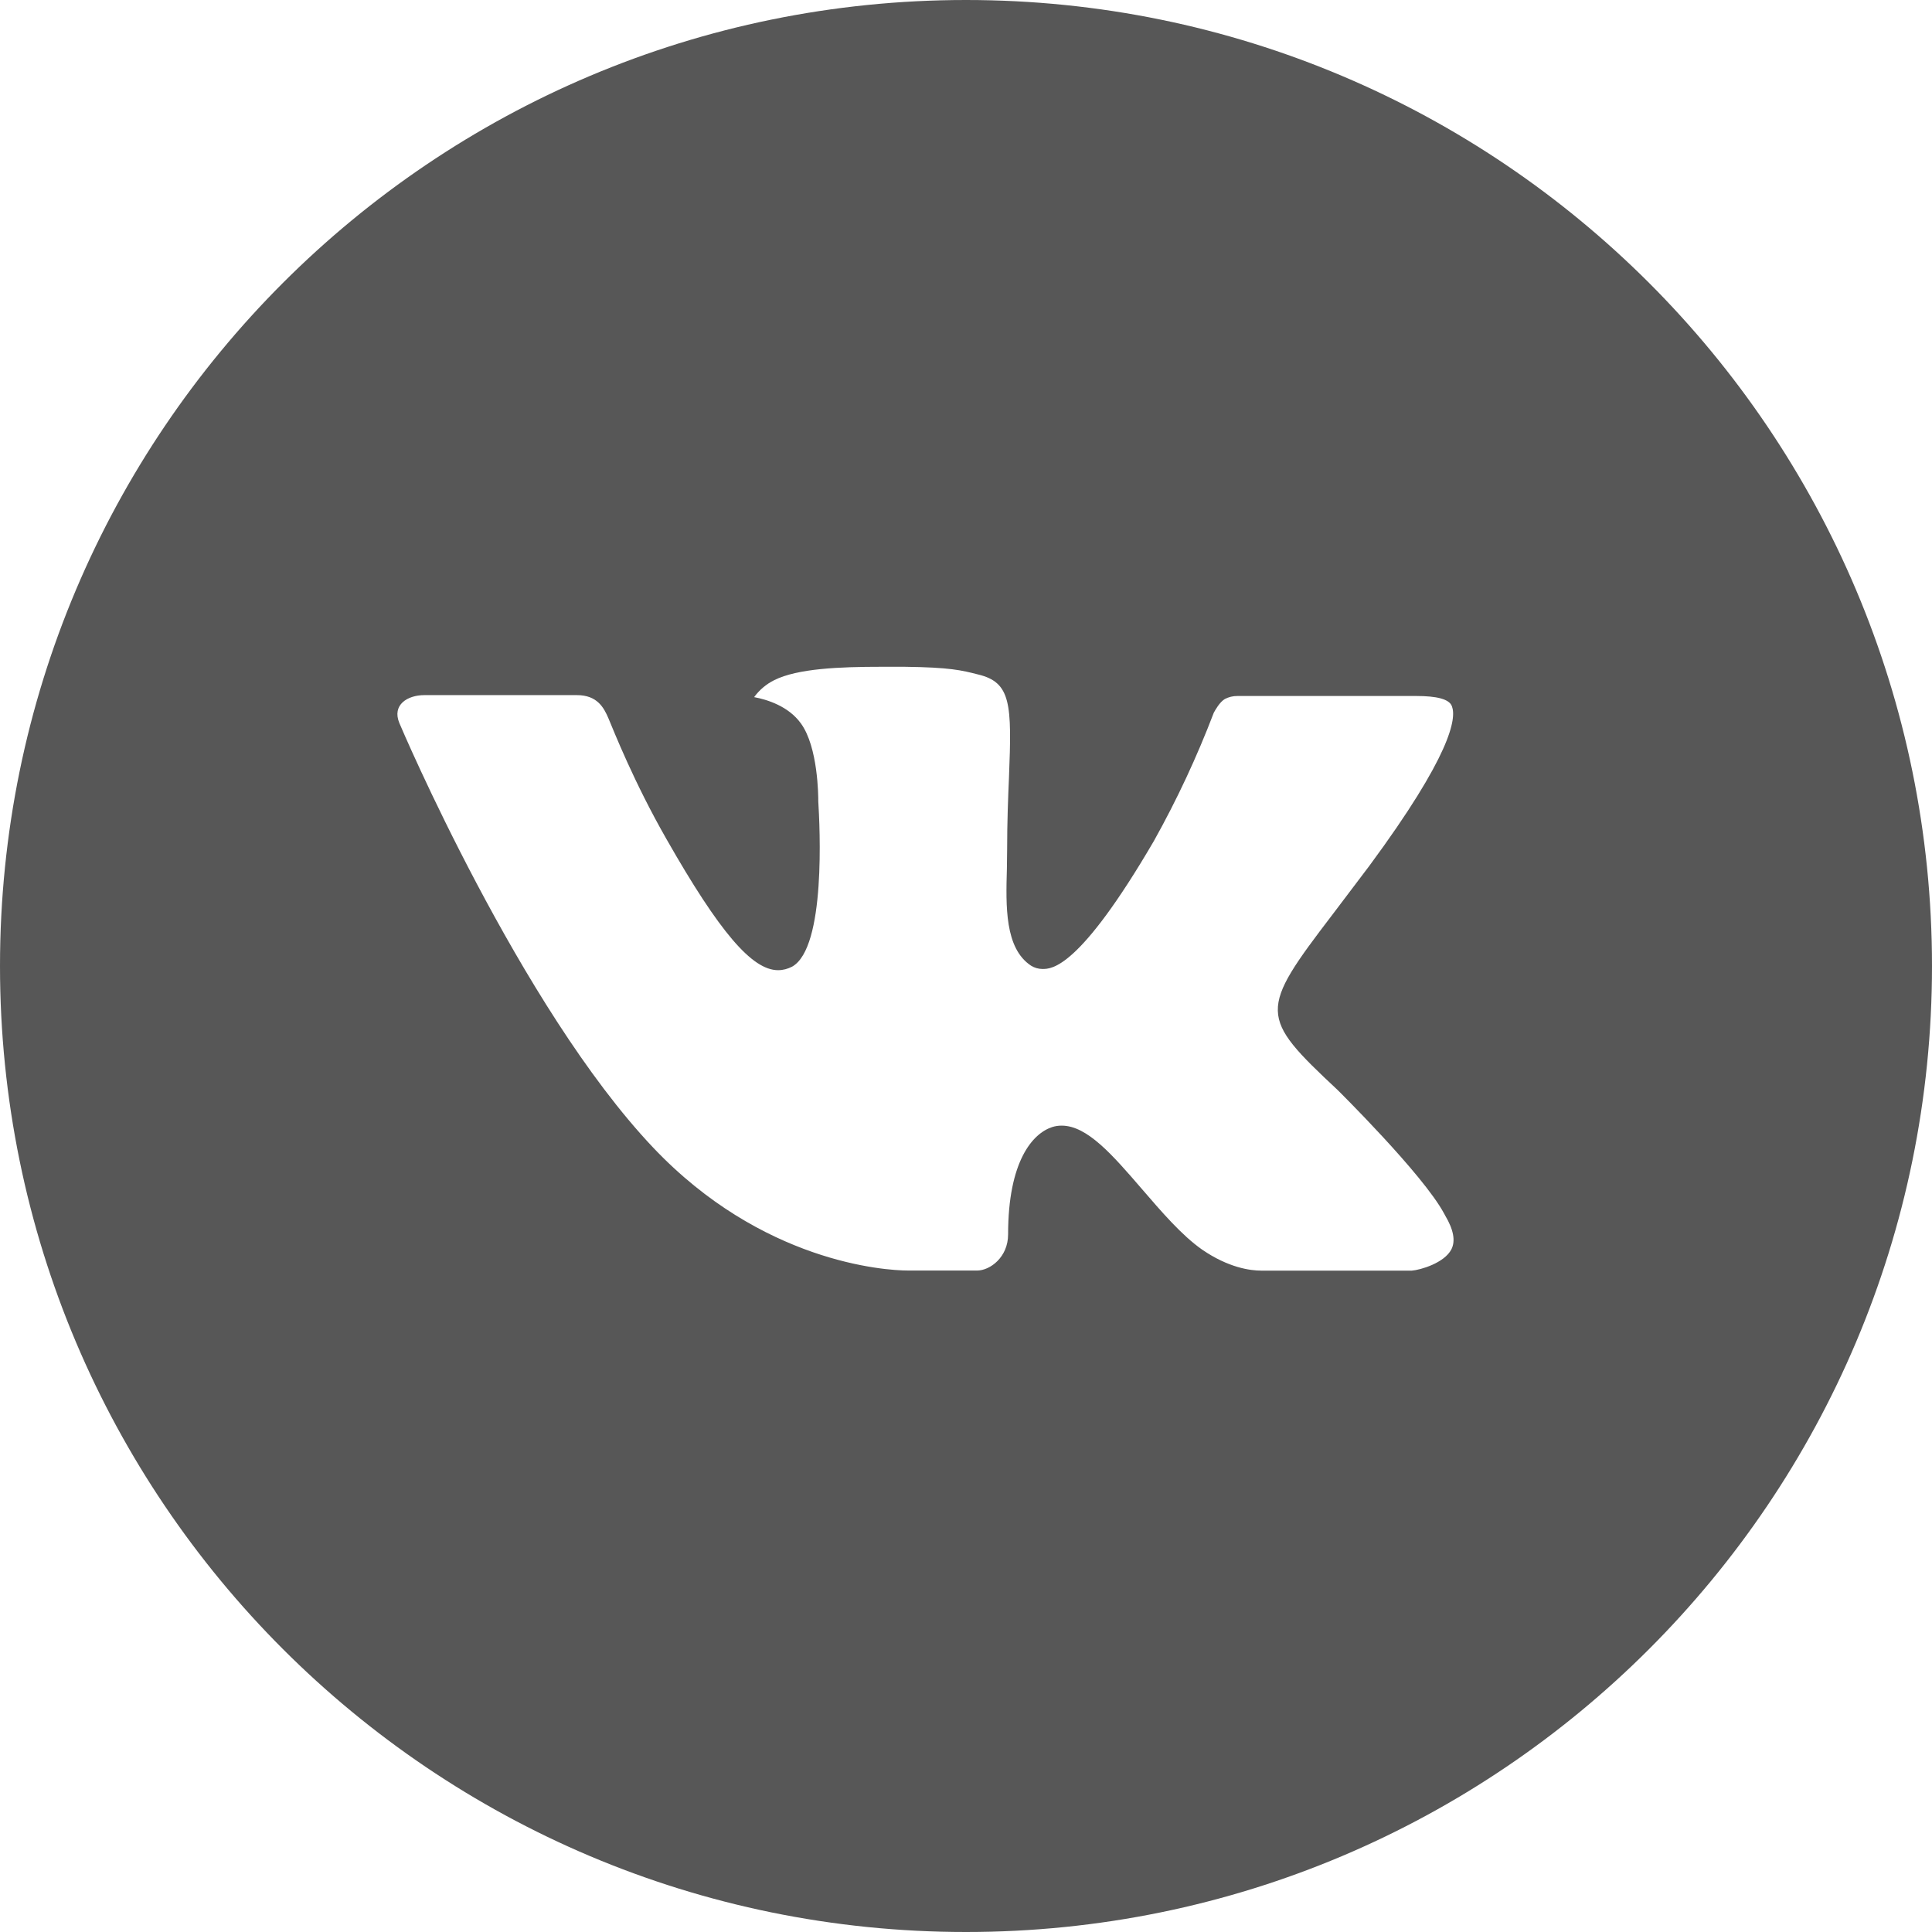
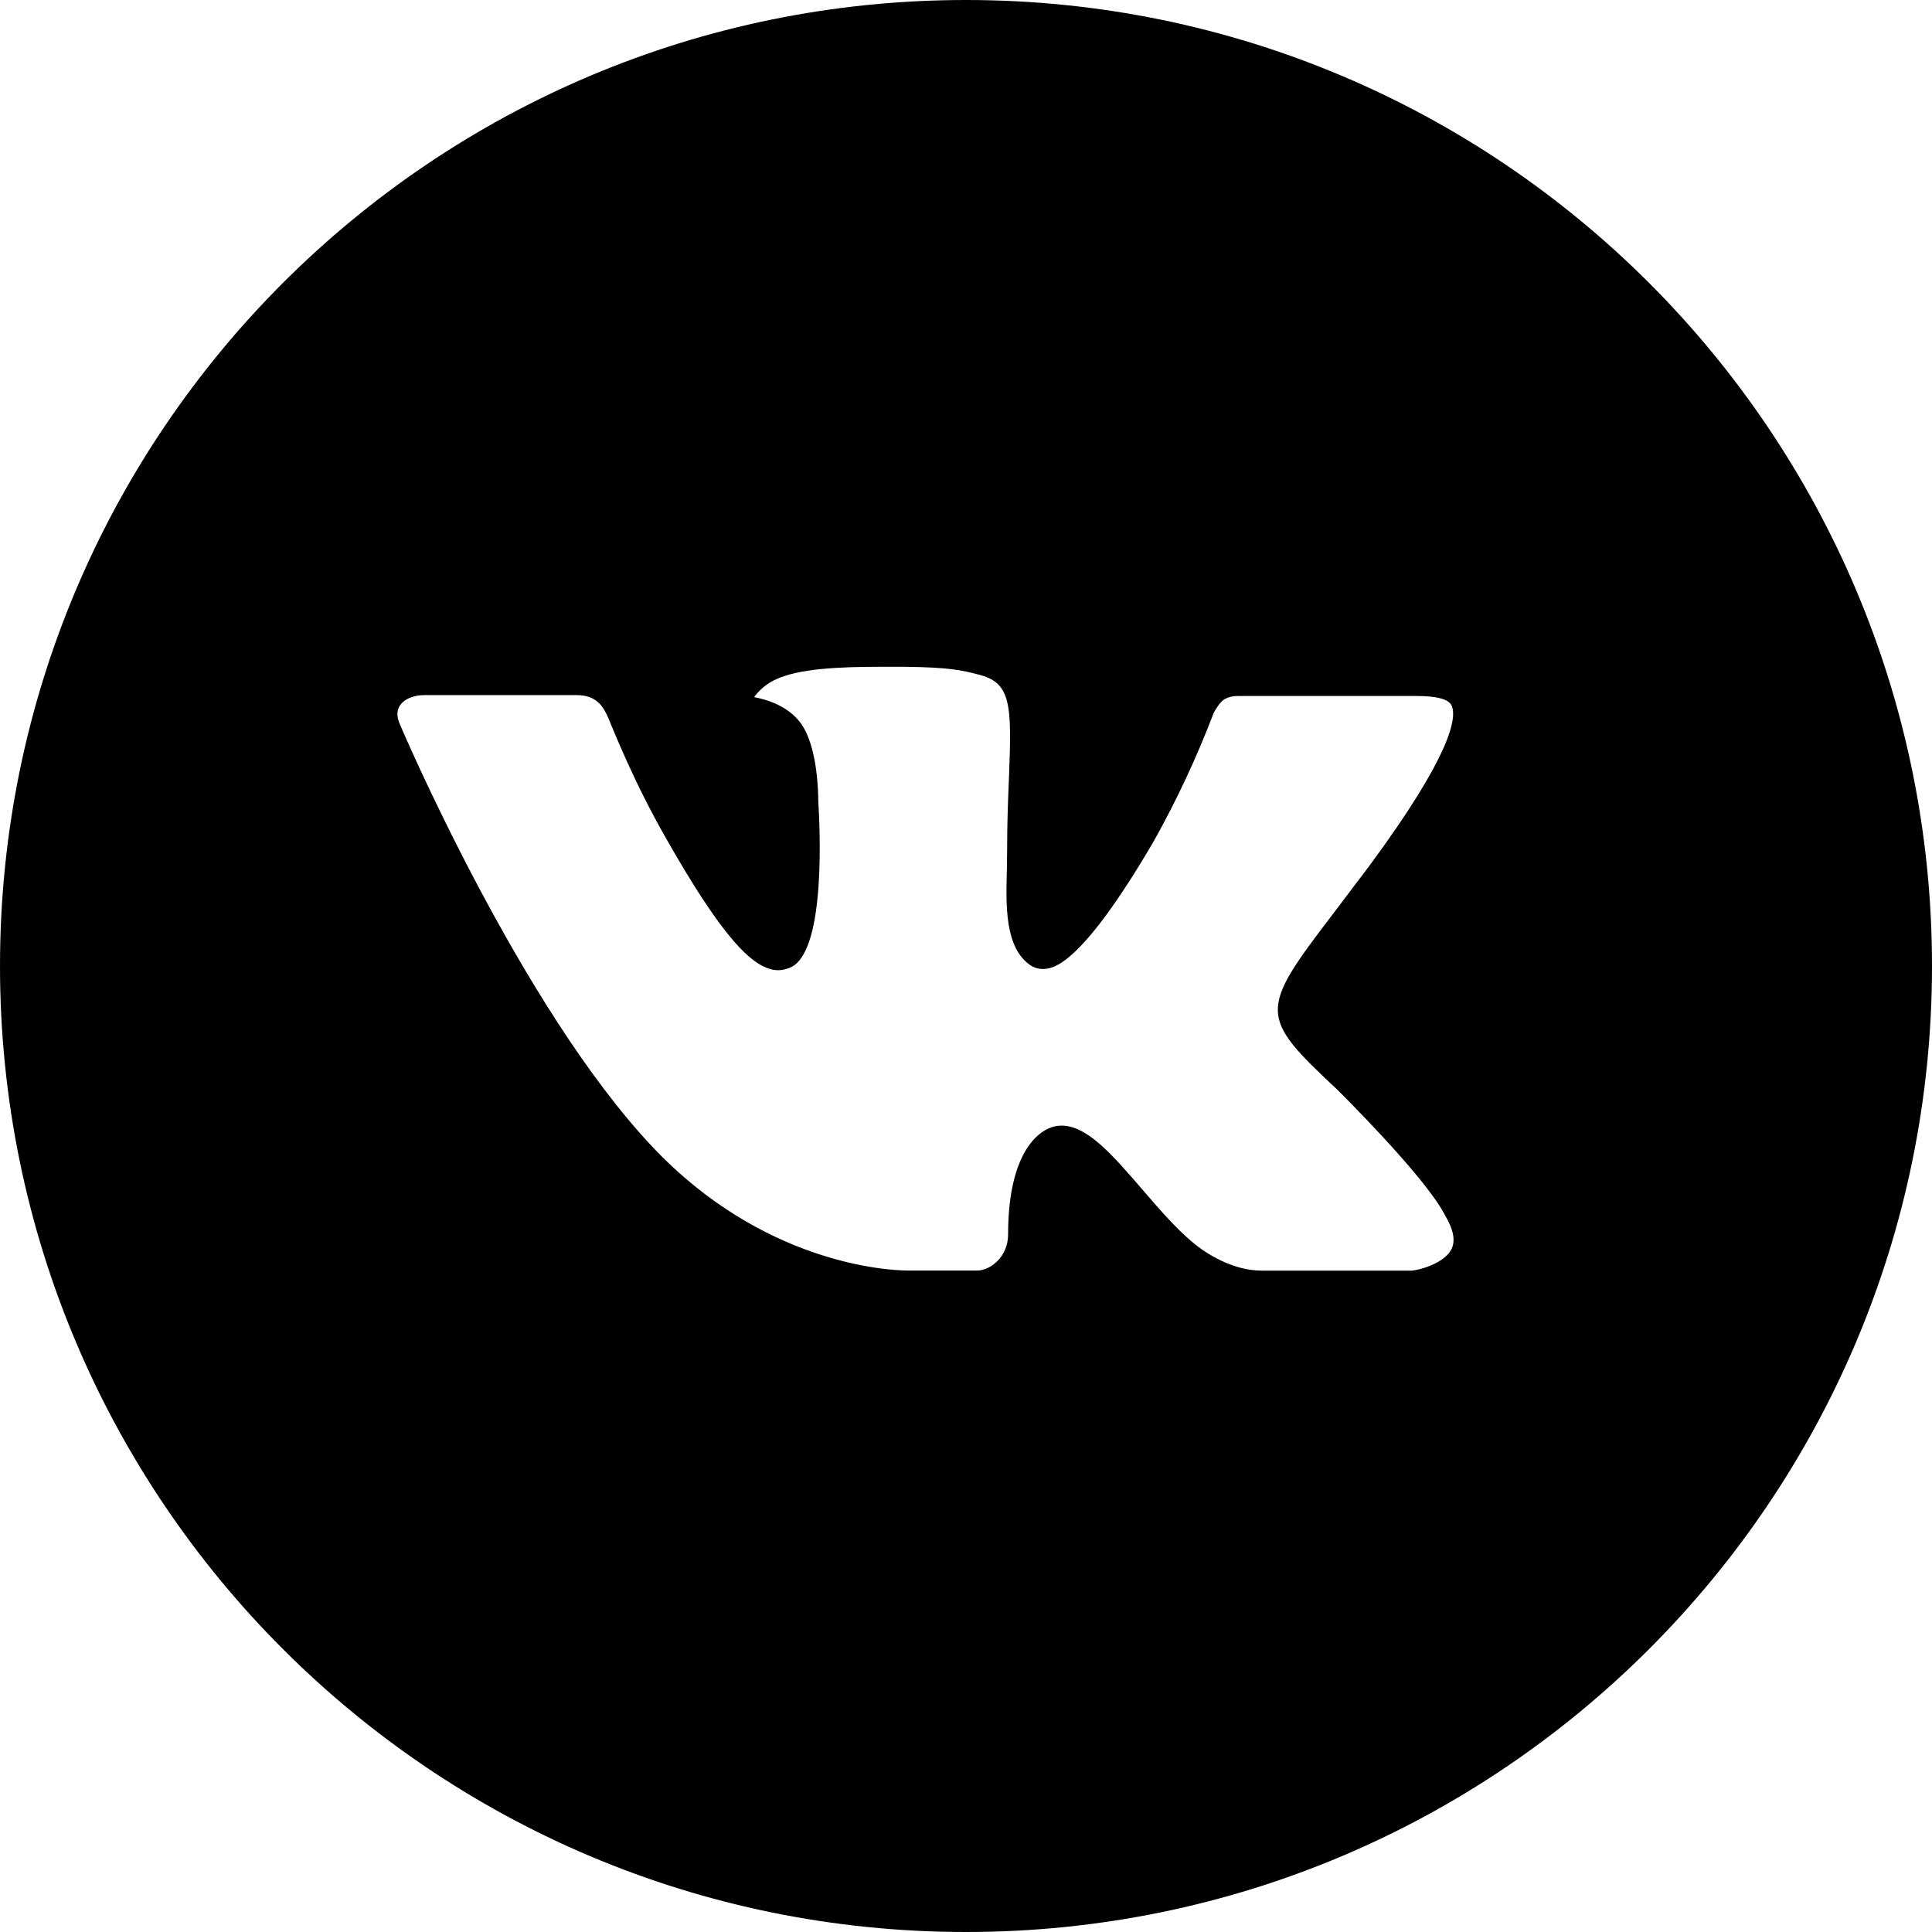
<svg xmlns="http://www.w3.org/2000/svg" width="24" height="24" fill="none">
-   <path fill="#575757" d="M12 0C5.372 0 0 5.372 0 12s5.372 12 12 12 12-5.372 12-12S18.628 0 12 0Zm4.615 13.539s1.061 1.047 1.323 1.534c.007.01.01.02.013.024.107.18.131.318.079.422-.088.172-.388.257-.49.265h-1.875c-.13 0-.402-.034-.732-.261-.254-.178-.504-.47-.748-.753-.364-.422-.679-.787-.996-.787a.38.38 0 0 0-.119.018c-.24.078-.547.42-.547 1.333 0 .285-.226.449-.384.449h-.859c-.292 0-1.816-.103-3.166-1.527-1.653-1.744-3.14-5.241-3.153-5.274-.094-.226.1-.347.311-.347h1.894c.253 0 .335.154.393.29.067.159.315.79.721 1.5.659 1.157 1.063 1.627 1.386 1.627.061 0 .12-.016.174-.044.422-.235.344-1.742.325-2.054 0-.059-.001-.674-.217-.969-.155-.214-.42-.295-.58-.325a.688.688 0 0 1 .25-.211c.29-.145.812-.166 1.33-.166h.29c.562.007.707.043.91.095.413.098.422.364.386 1.276-.011.258-.023.551-.023.896 0 .075-.003.155-.003.24-.013.464-.028.99.3 1.206a.271.271 0 0 0 .142.041c.114 0 .456 0 1.384-1.59a12.14 12.14 0 0 0 .744-1.593c.018-.033.073-.133.138-.171a.332.332 0 0 1 .155-.037h2.226c.243 0 .41.036.44.13.056.149-.01.603-1.026 1.979l-.453.599c-.922 1.207-.922 1.269.057 2.185Z" />
+   <path fill="currentColor" d="M12 0C5.372 0 0 5.372 0 12s5.372 12 12 12 12-5.372 12-12S18.628 0 12 0Zm4.615 13.539s1.061 1.047 1.323 1.534c.007.01.01.02.013.024.107.18.131.318.079.422-.088.172-.388.257-.49.265h-1.875c-.13 0-.402-.034-.732-.261-.254-.178-.504-.47-.748-.753-.364-.422-.679-.787-.996-.787a.38.38 0 0 0-.119.018c-.24.078-.547.42-.547 1.333 0 .285-.226.449-.384.449h-.859c-.292 0-1.816-.103-3.166-1.527-1.653-1.744-3.14-5.241-3.153-5.274-.094-.226.1-.347.311-.347h1.894c.253 0 .335.154.393.29.067.159.315.79.721 1.5.659 1.157 1.063 1.627 1.386 1.627.061 0 .12-.016.174-.044.422-.235.344-1.742.325-2.054 0-.059-.001-.674-.217-.969-.155-.214-.42-.295-.58-.325a.688.688 0 0 1 .25-.211c.29-.145.812-.166 1.33-.166h.29c.562.007.707.043.91.095.413.098.422.364.386 1.276-.011.258-.023.551-.023.896 0 .075-.003.155-.003.24-.013.464-.028.99.3 1.206a.271.271 0 0 0 .142.041c.114 0 .456 0 1.384-1.59a12.14 12.14 0 0 0 .744-1.593c.018-.033.073-.133.138-.171a.332.332 0 0 1 .155-.037h2.226c.243 0 .41.036.44.13.056.149-.01.603-1.026 1.979l-.453.599c-.922 1.207-.922 1.269.057 2.185Z" />
</svg>
